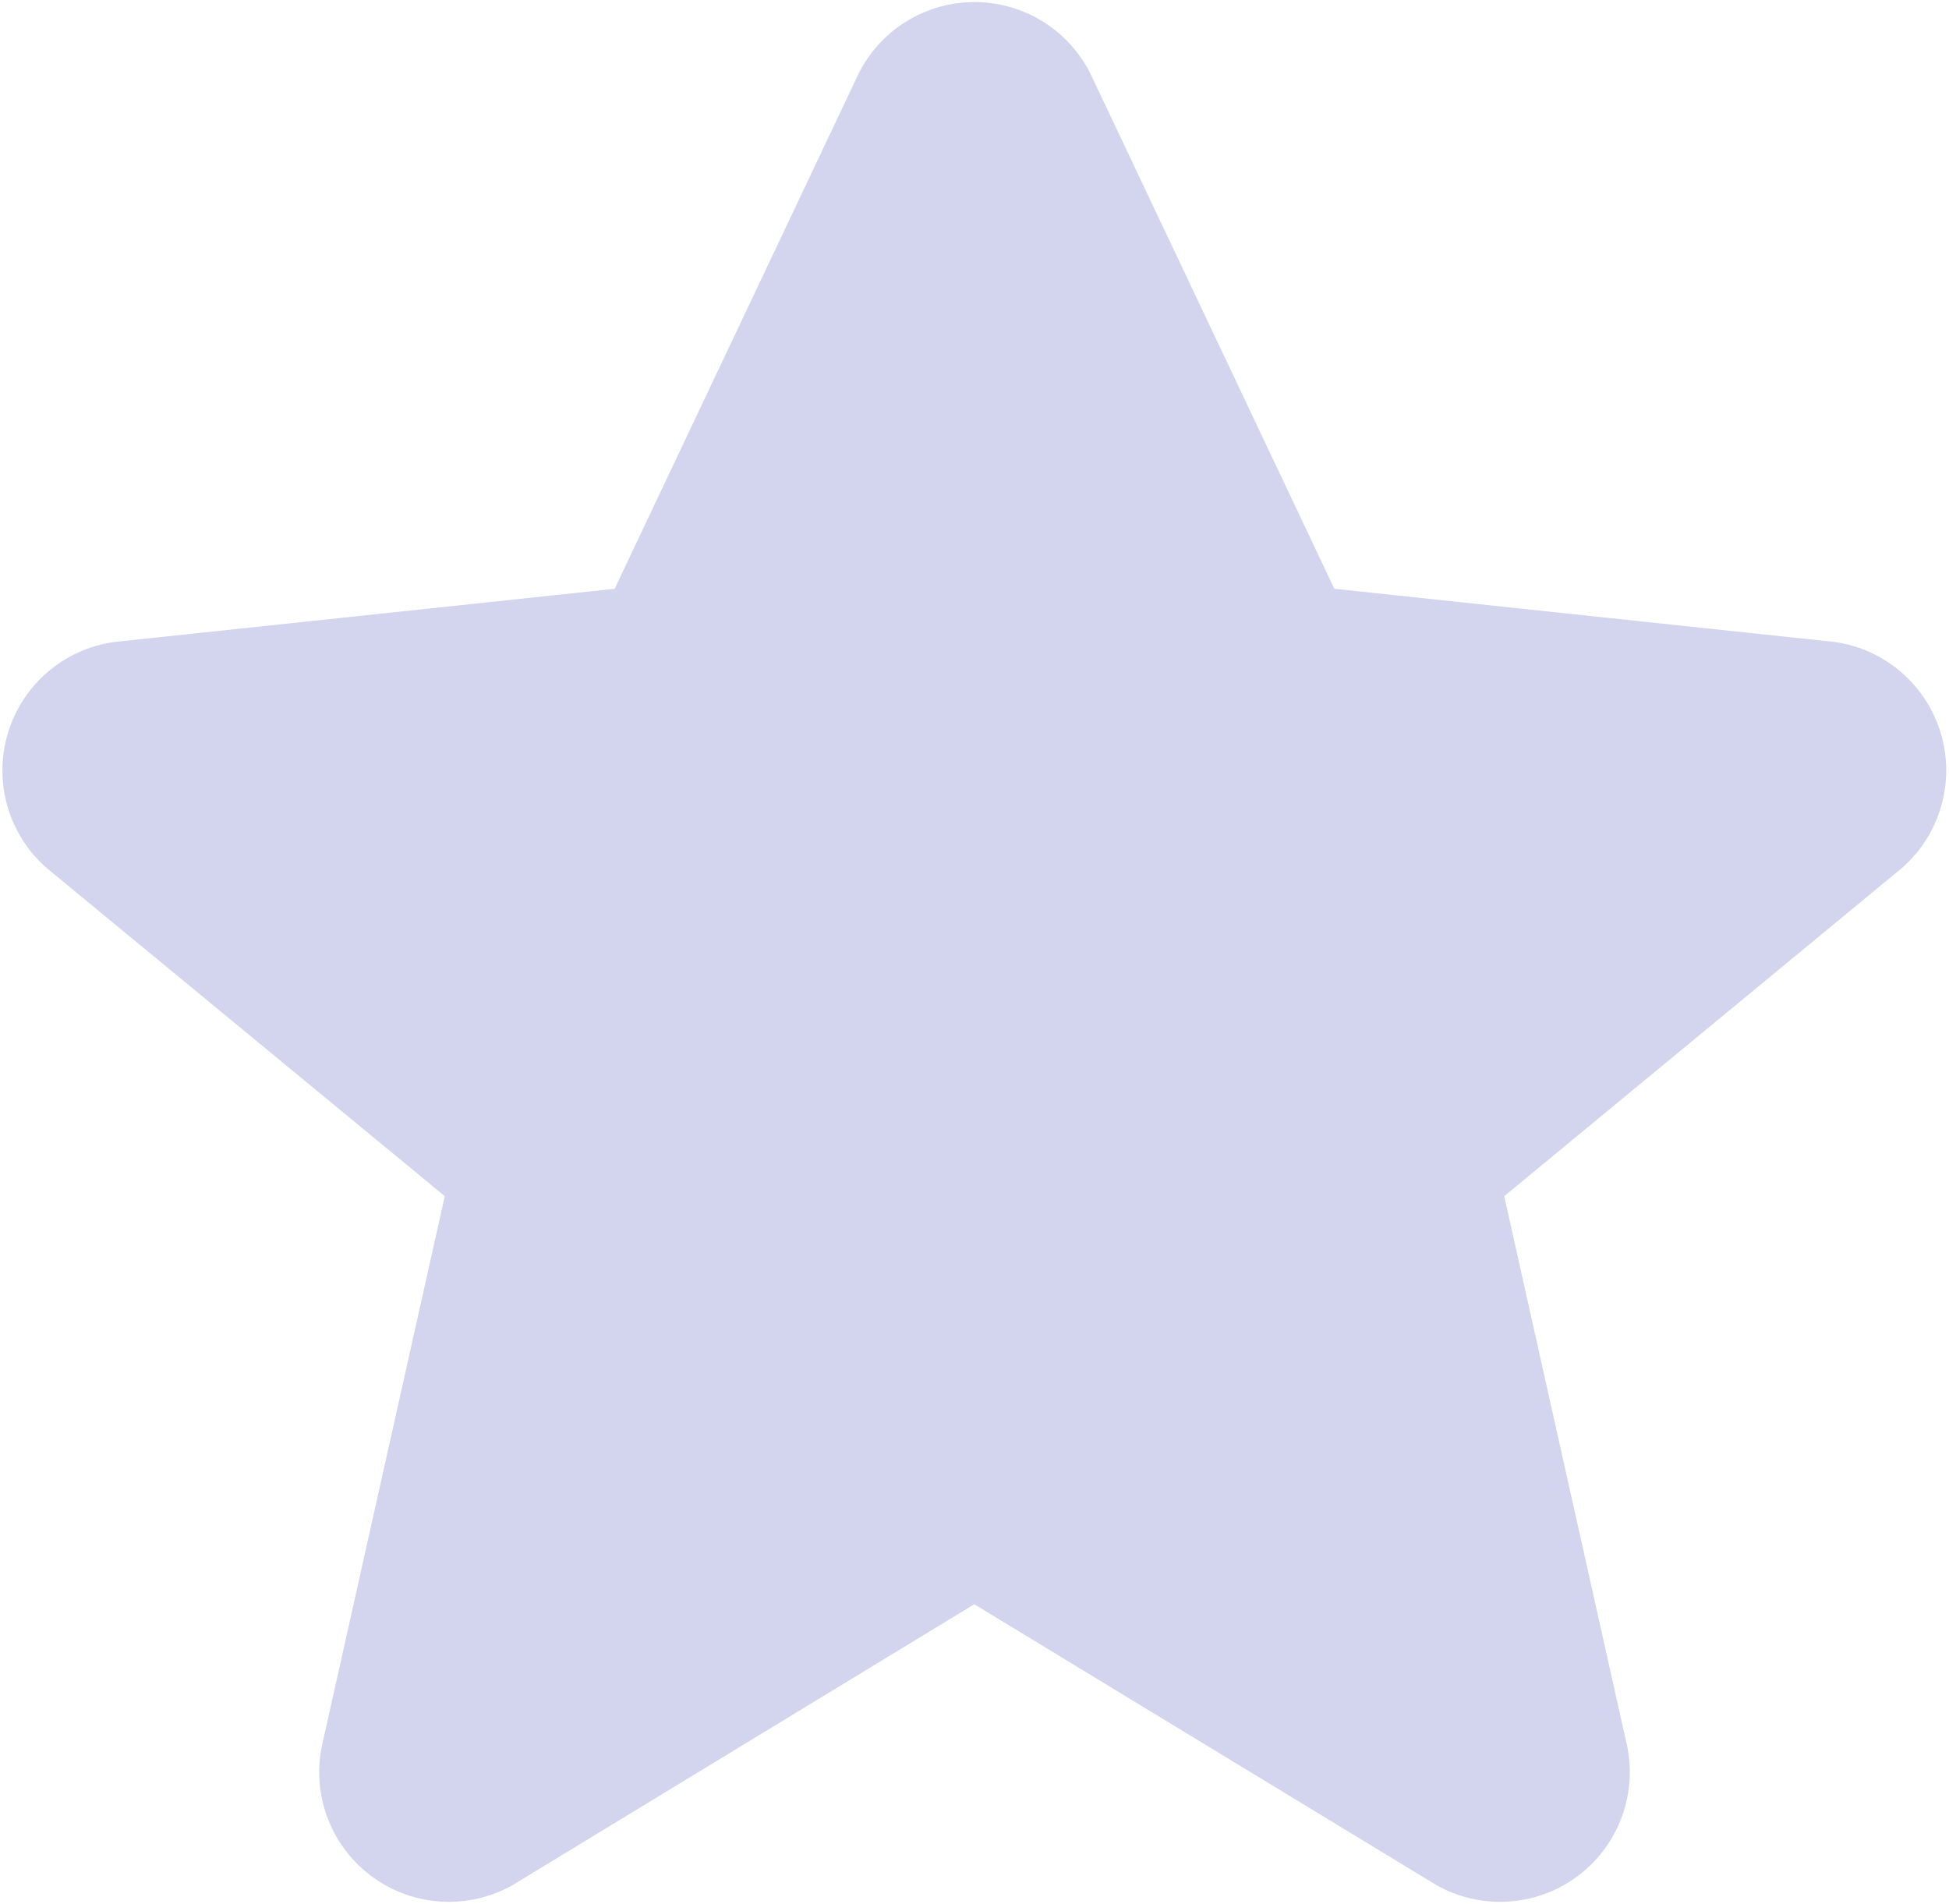
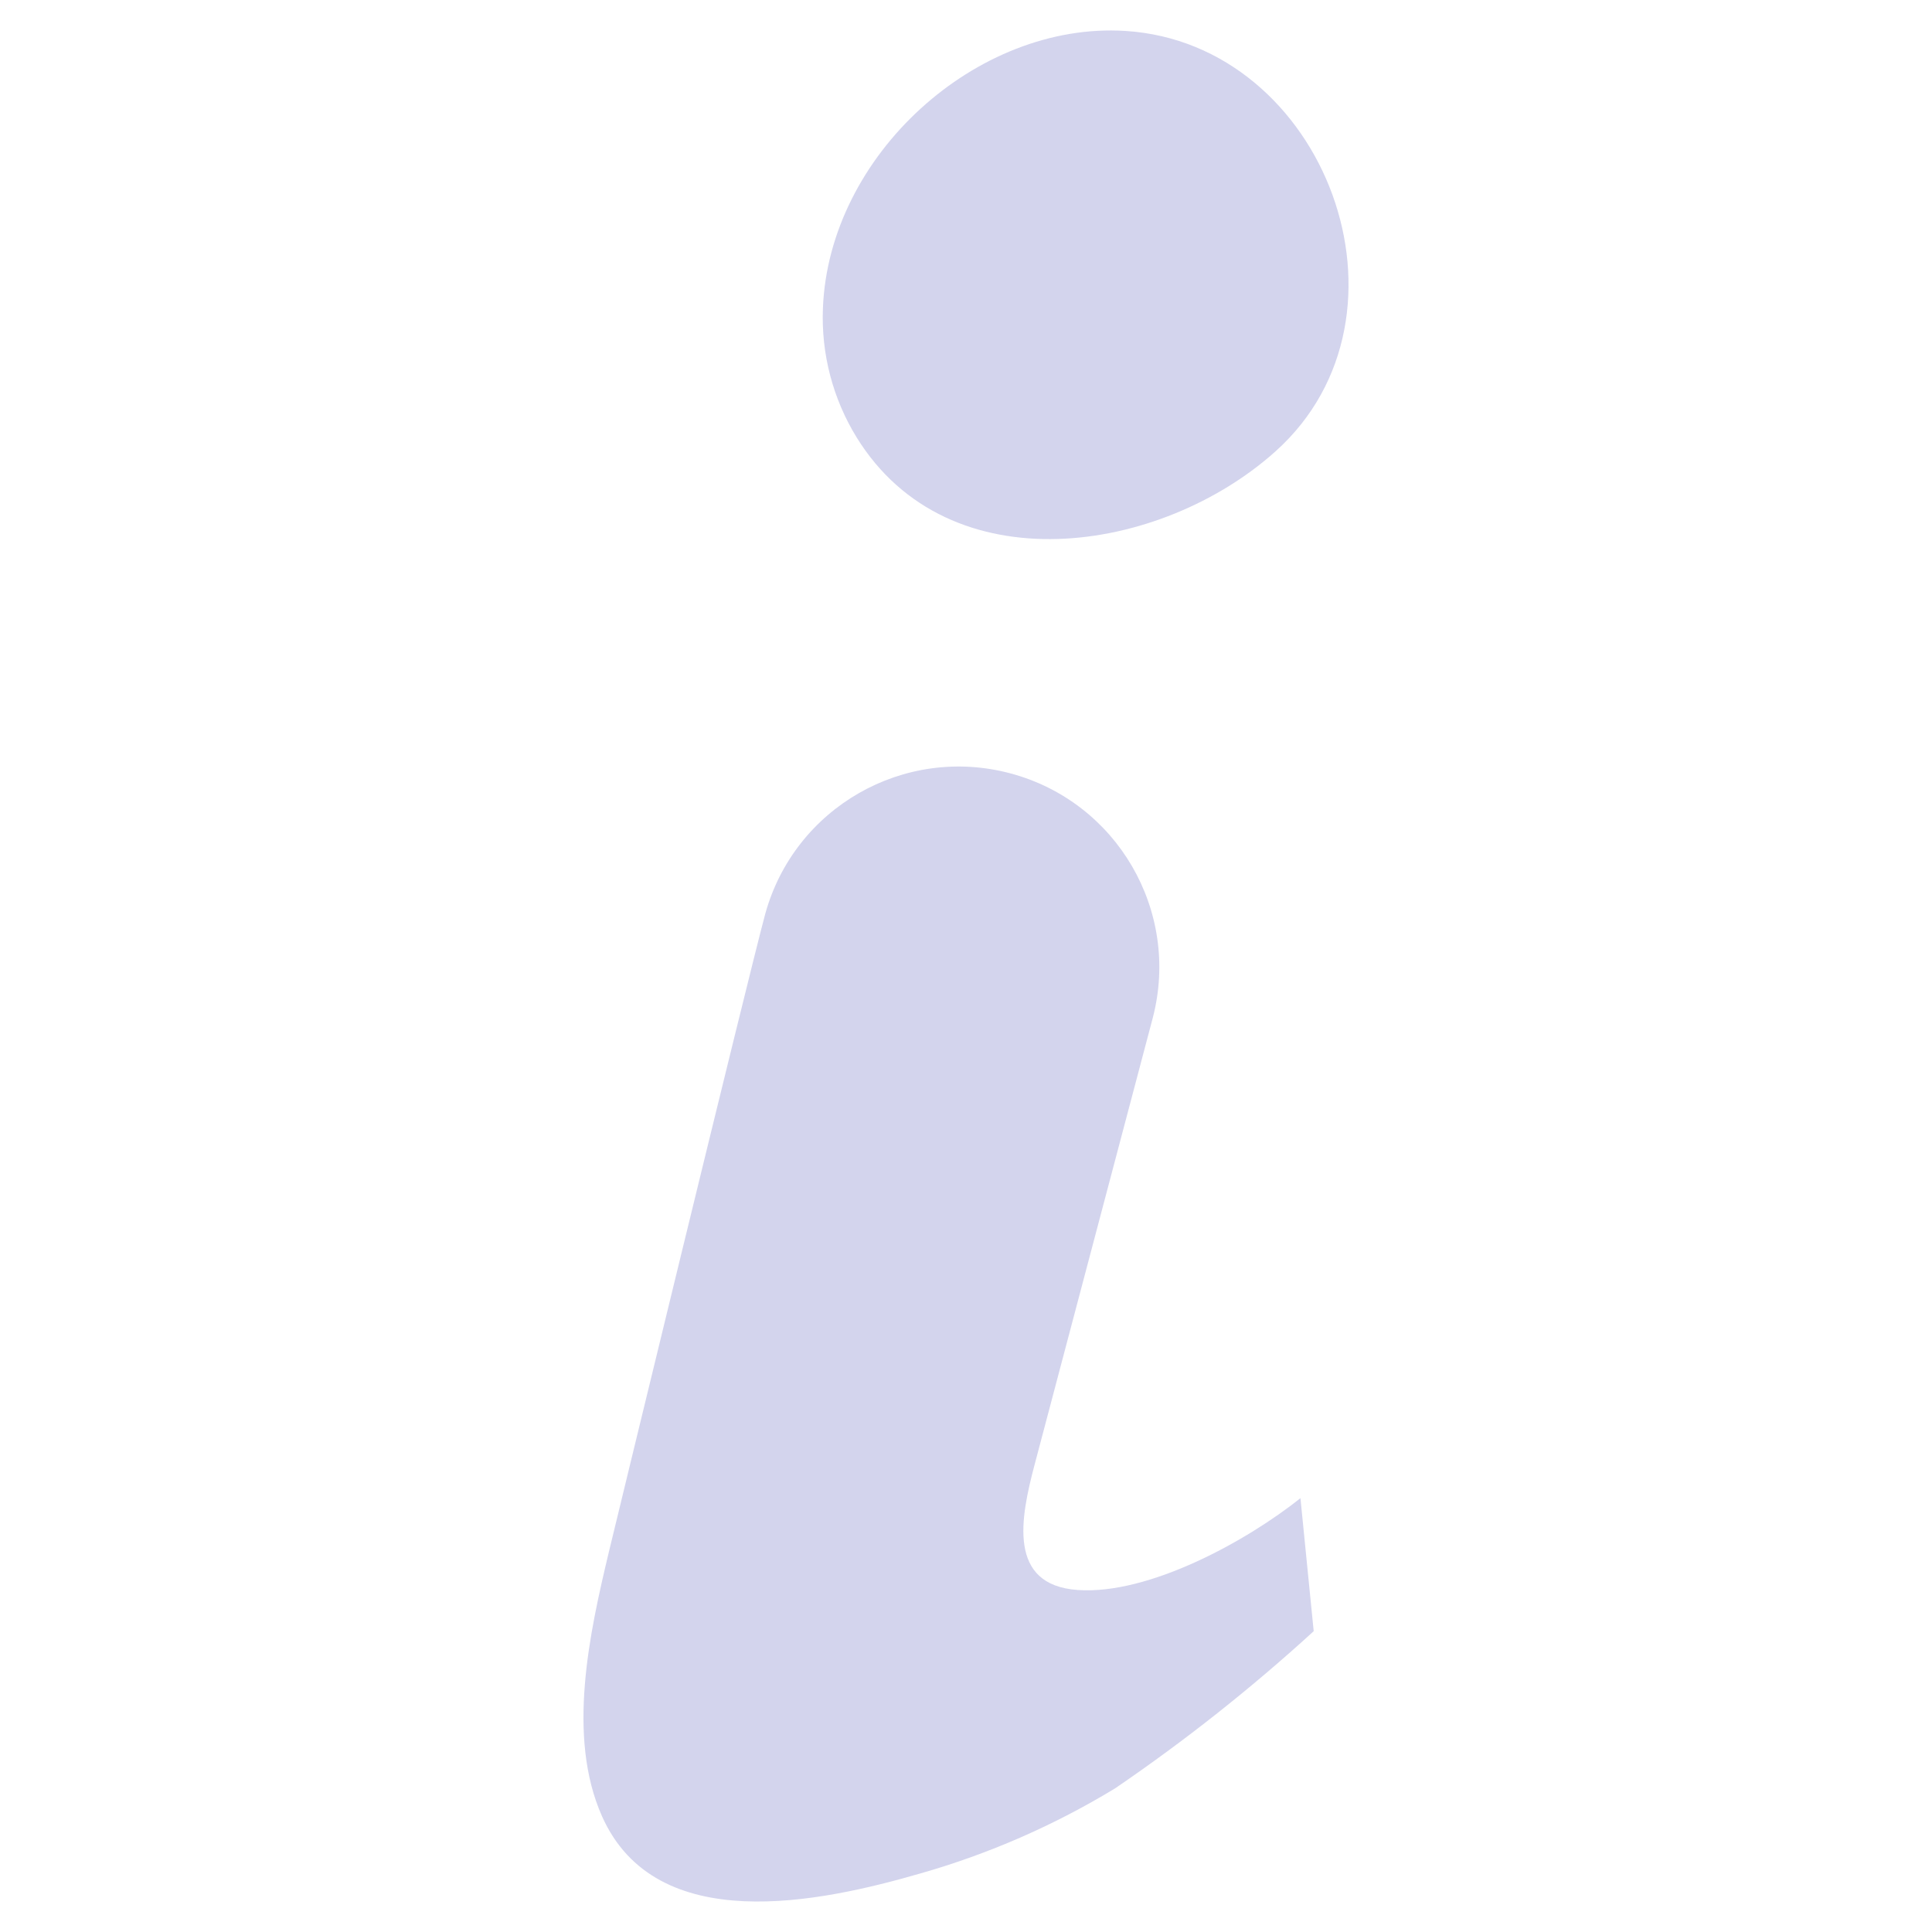
- <svg xmlns="http://www.w3.org/2000/svg" width="45.09" height="44.04" viewBox="0 0 45.09 44.04">
+ <svg xmlns="http://www.w3.org/2000/svg" id="Layer_1" data-name="Layer 1" viewBox="0 0 128 128">
  <defs>
-     <style>
-       .a {
-         fill: #d3d4ed;
-       }
-     </style>
+     <style>.cls-1{fill:#d3d4ed;}</style>
  </defs>
-   <path class="a" d="M25.22,1.69l5.65,11.93,11.57,1.23A3,3,0,0,1,44,20.08L34.8,27.67l2.85,12.75a3,3,0,0,1-4.43,3.18L22.54,37.11,11.87,43.6a3,3,0,0,1-4.43-3.18l2.85-12.75L1.08,20.08a3,3,0,0,1,1.57-5.23l11.57-1.23L19.87,1.69A3,3,0,0,1,25.22,1.69Z" />
+   <path class="cls-1" d="M86.158,99.257c-3.542,2.827-10.032,6.417-14.76,6.084-4.677-.33-3.782-4.79-2.855-8.295l7.838-29.635a13.292,13.292,0,0,0-25.682-6.863C49.554,64.786,40.397,102.579,40.34,102.816c-1.281,5.369-2.812,12.232-.451,17.525,3.582,8.028,14.46,5.696,21.07,3.785a52.686,52.686,0,0,0,12.92-5.643,118.528,118.528,0,0,0,13.157-10.412Z" />
+   <path class="cls-1" d="M74.554,2.049c-9.852-.618-19.651,8.239-20.034,18.388a15.148,15.148,0,0,0,2.235,8.543c6.116,9.897,20.168,7.742,27.765.911C94.547,20.875,87.832,2.881,74.554,2.049Z" />
</svg>
